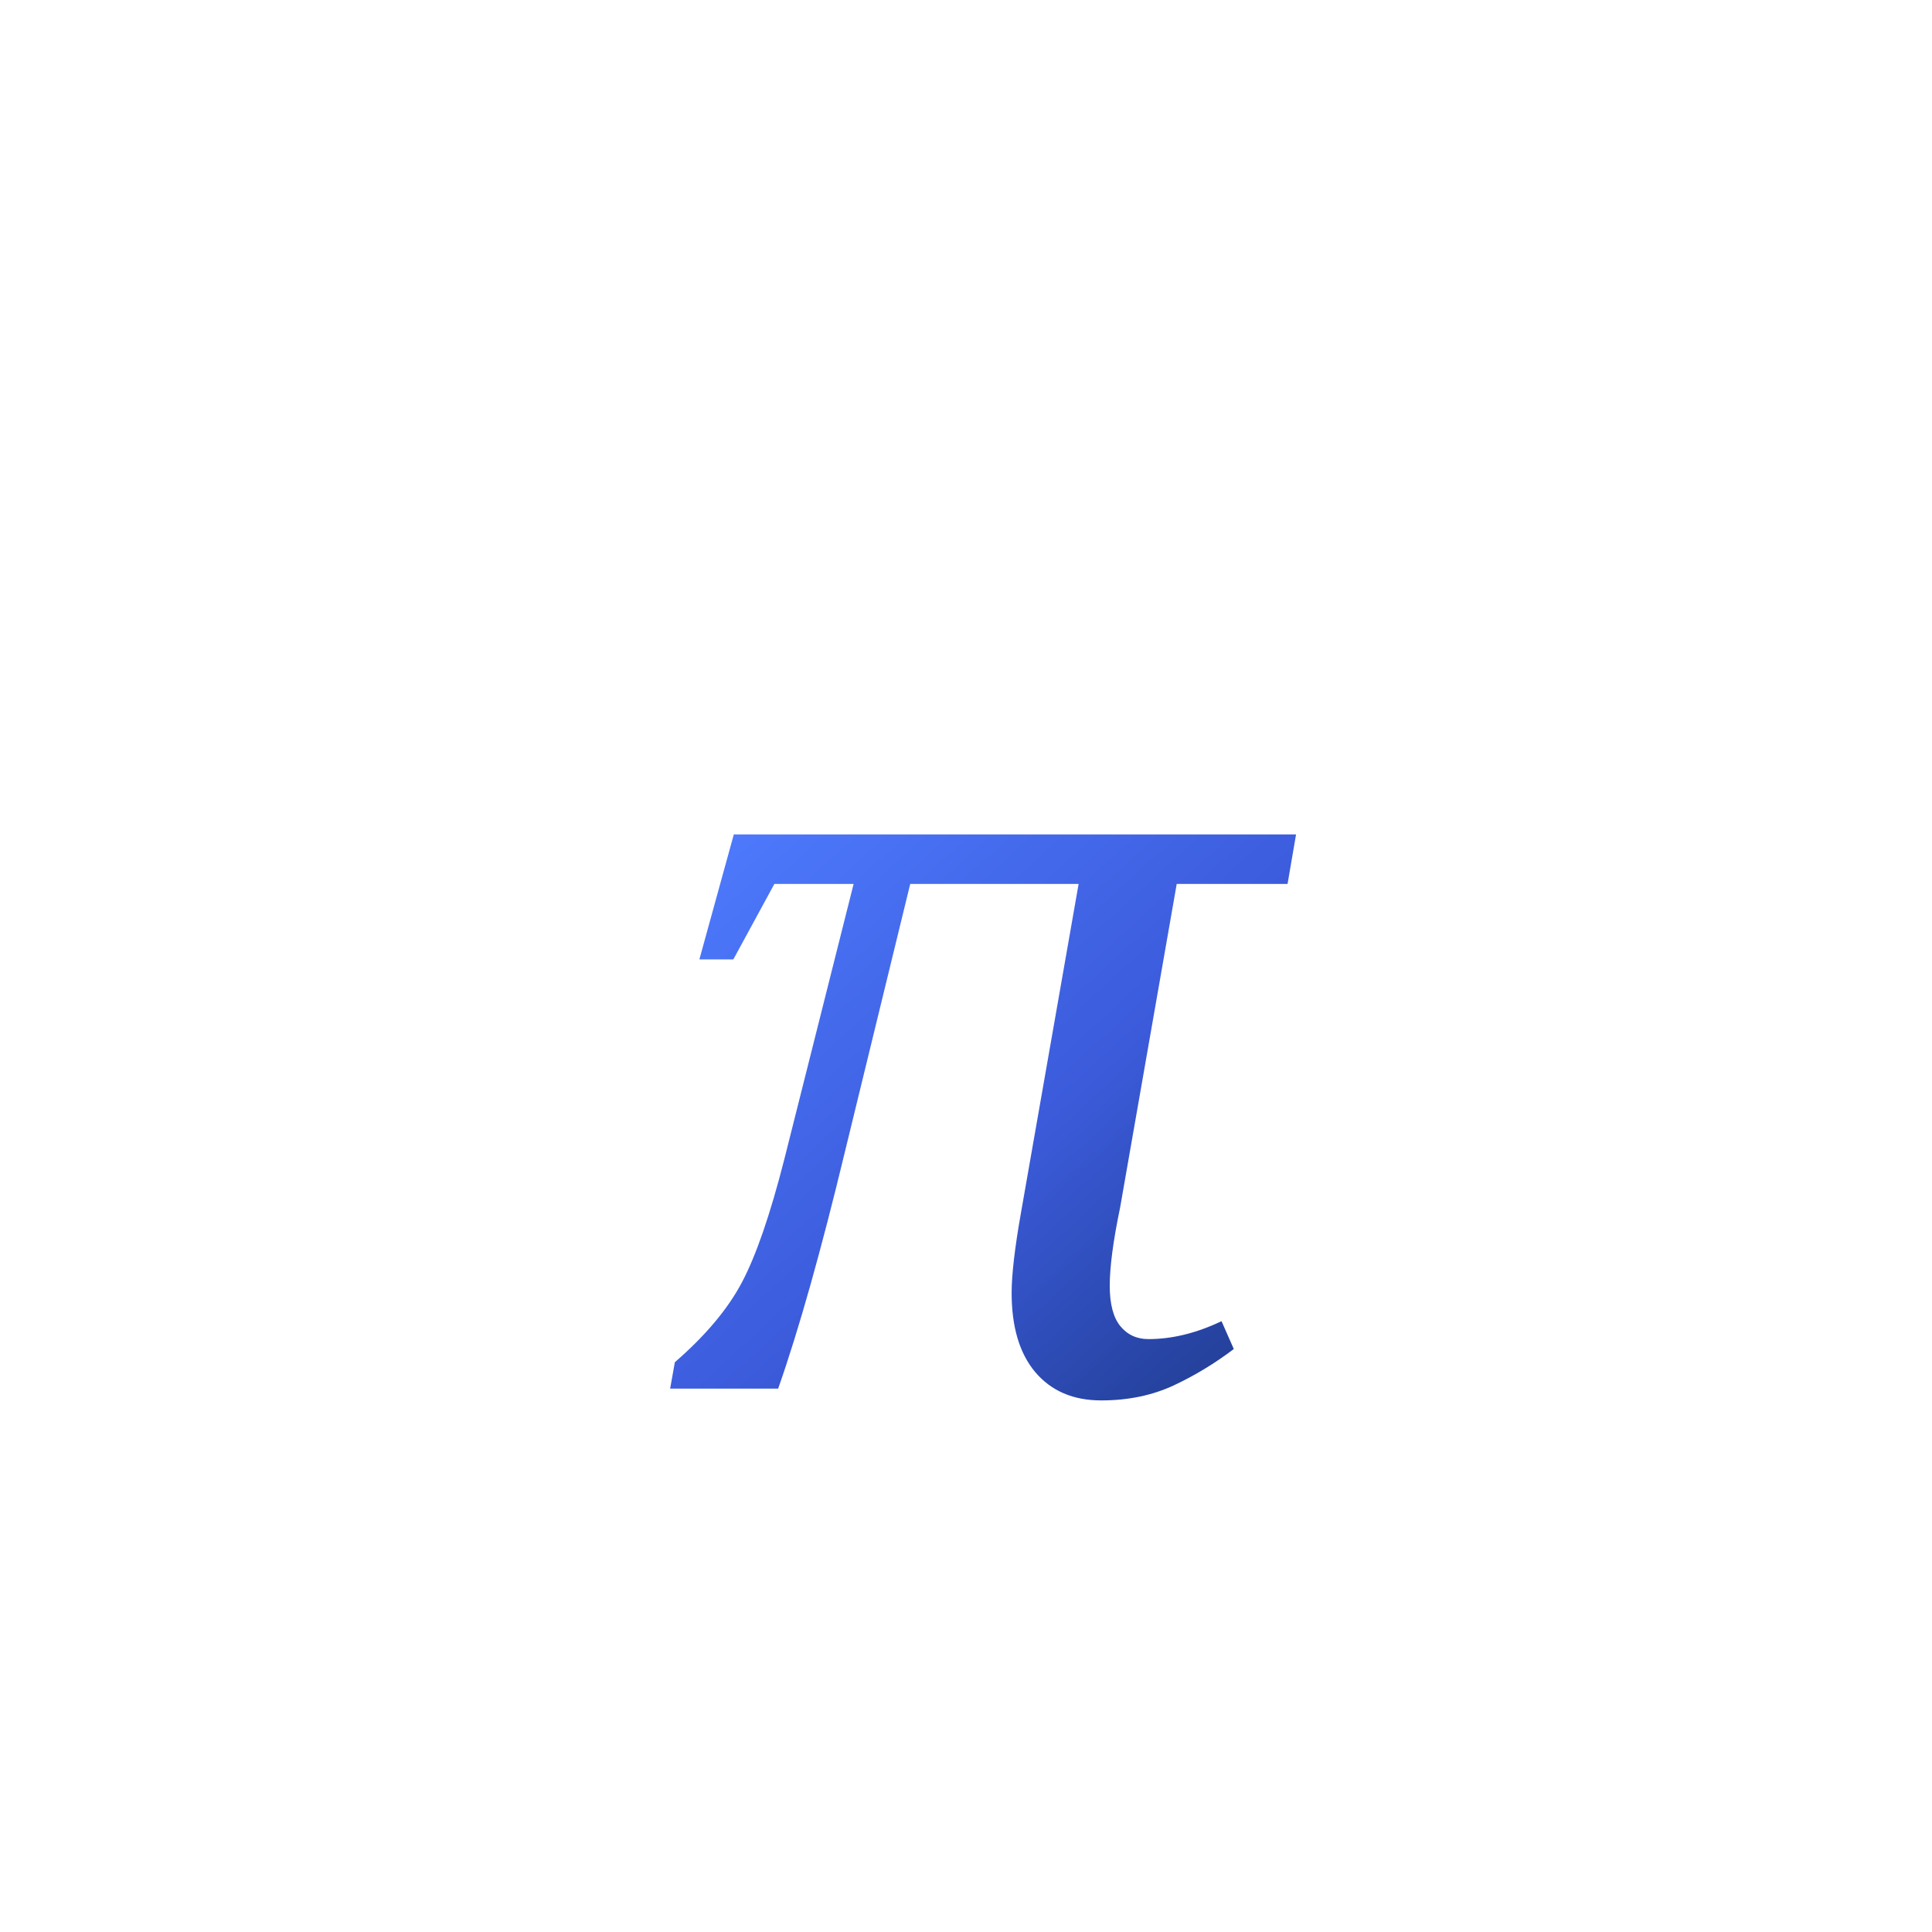
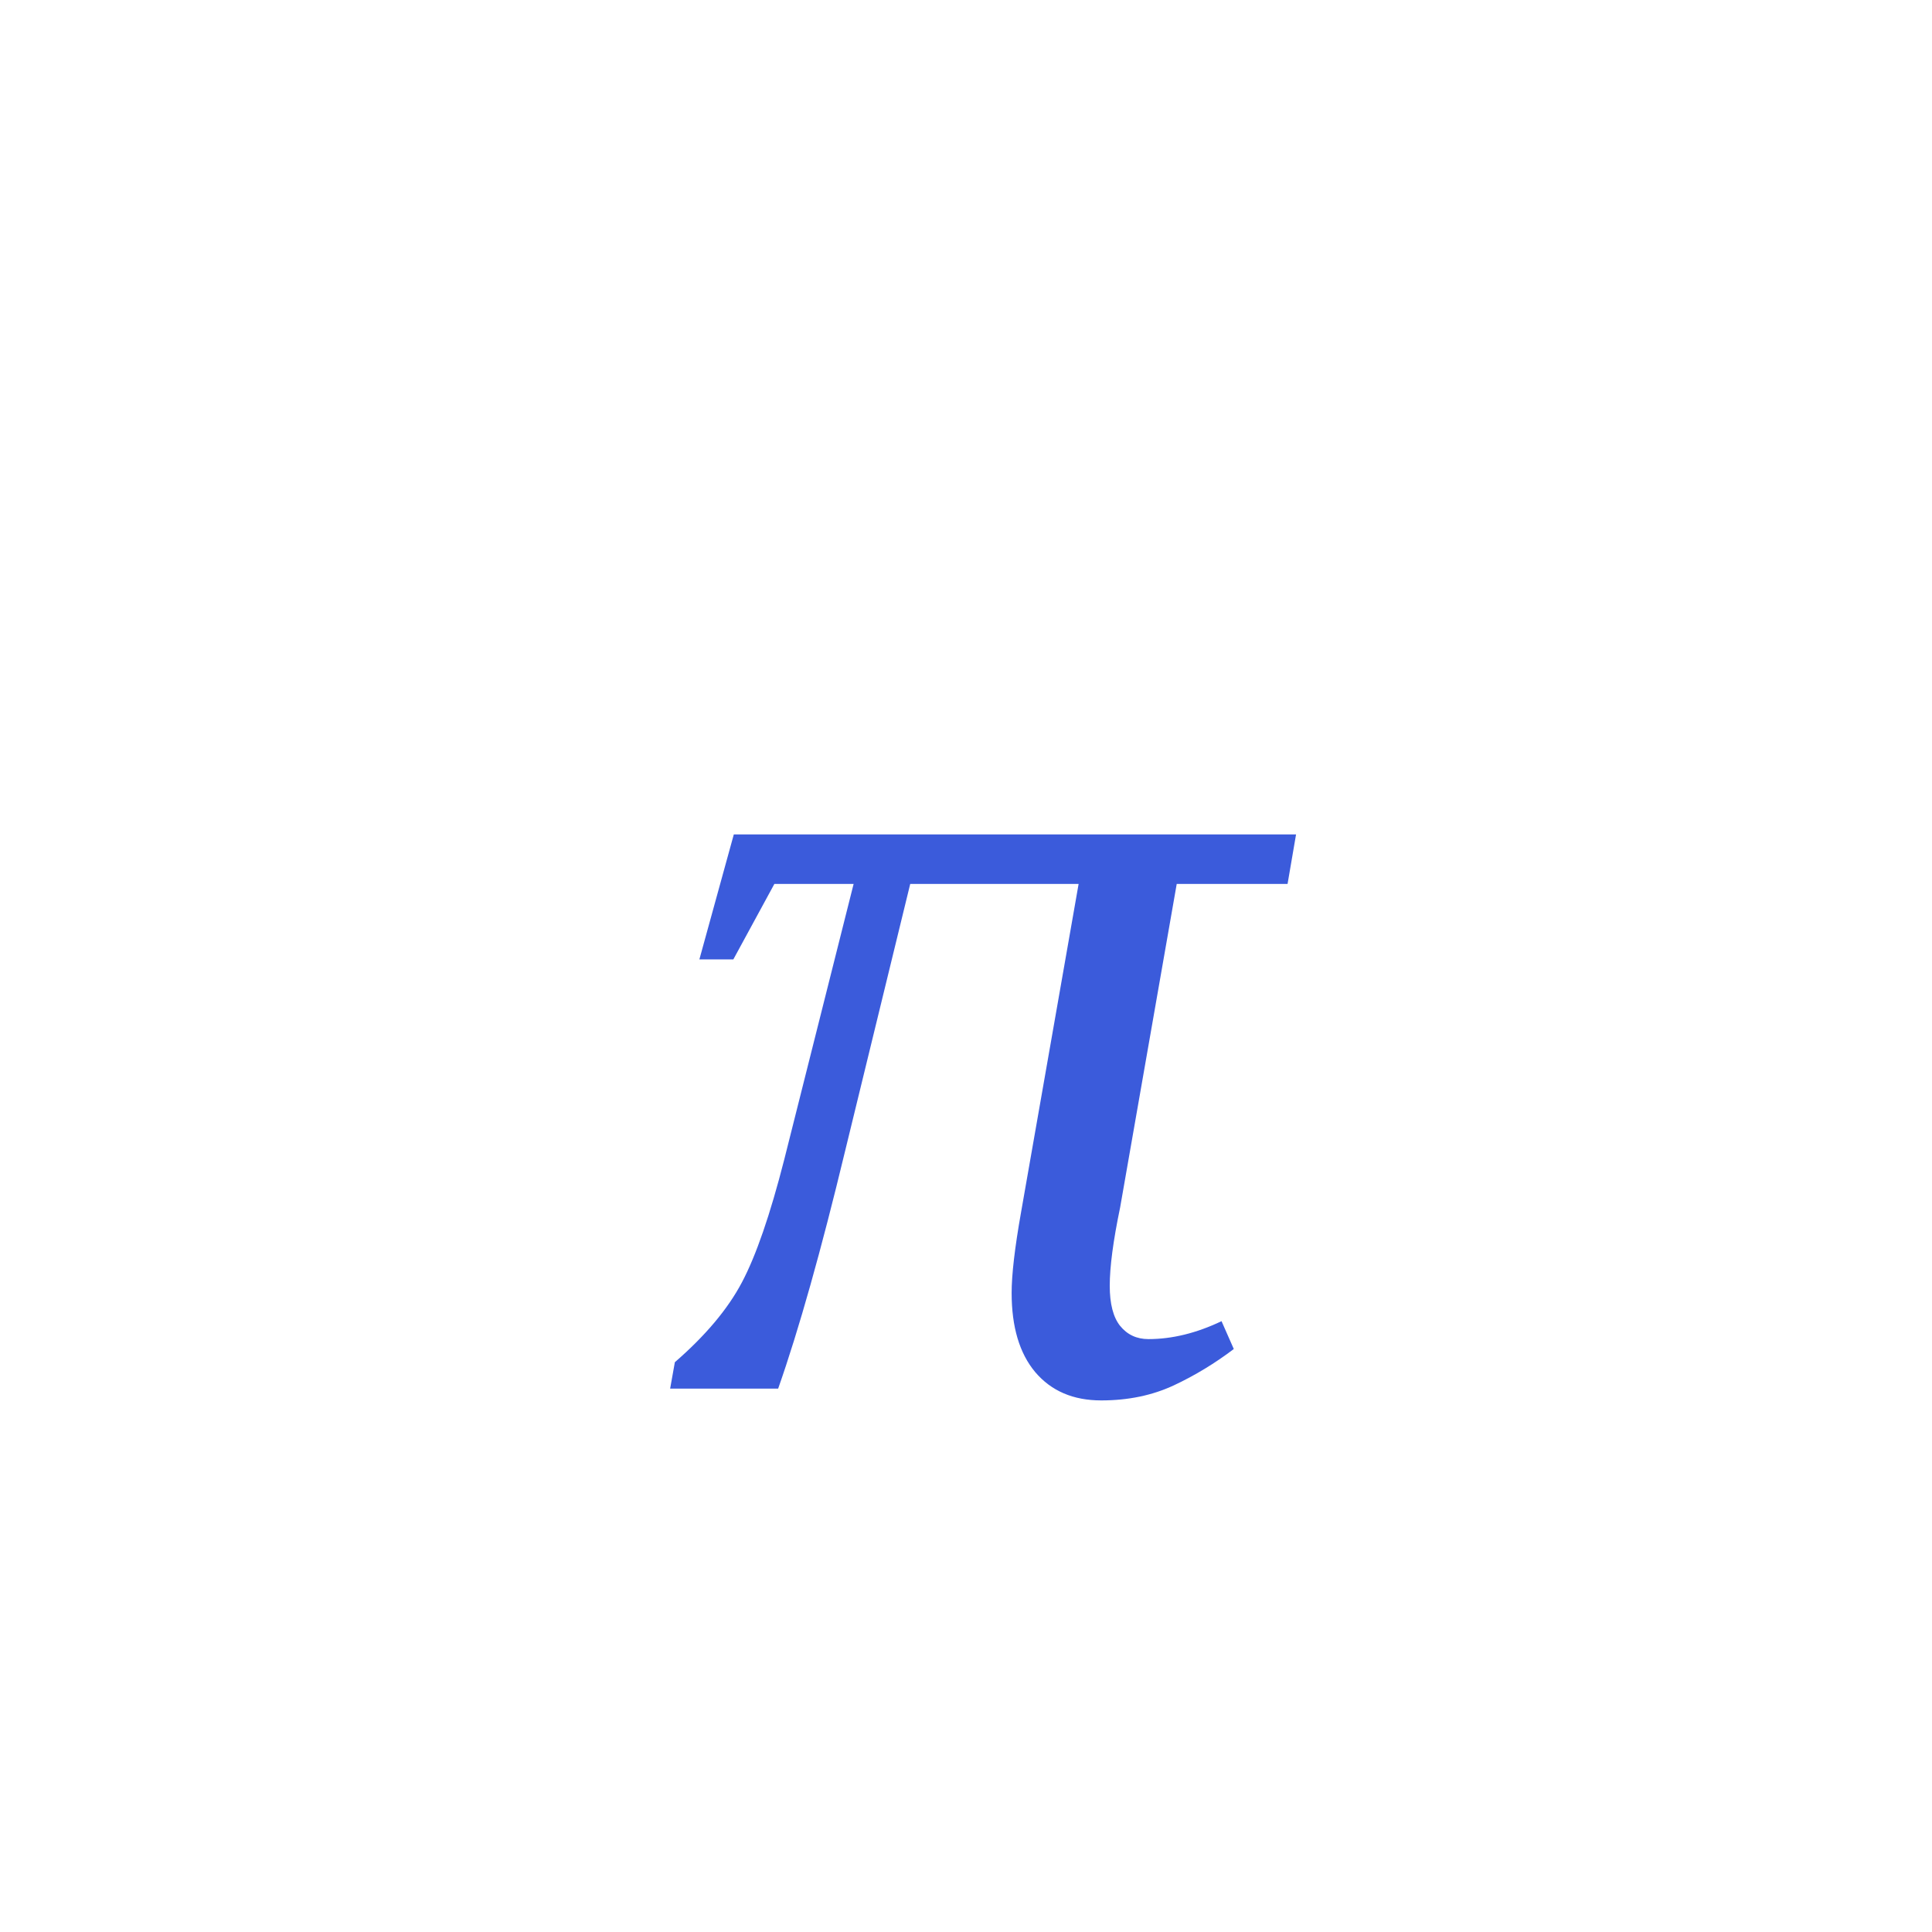
<svg xmlns="http://www.w3.org/2000/svg" viewBox="0 0 64 64" width="64" height="64" role="img" aria-label="MetAPI">
-   <defs>
-     <linearGradient id="metapi-favicon-gradient" x1="0" y1="0" x2="1" y2="1">
-       <stop offset="0" stop-color="#4f7cff" />
-       <stop offset="0.55" stop-color="#3b5bdb" />
-       <stop offset="1" stop-color="#1e3a8a" />
-     </linearGradient>
-   </defs>
-   <text x="32" y="46" text-anchor="middle" font-family="Georgia, 'Times New Roman', 'Noto Serif', serif" font-size="40" font-style="italic" fill="url(#metapi-favicon-gradient)">π</text>
+   <text x="32" y="46" text-anchor="middle" font-family="Georgia, 'Times New Roman', 'Noto Serif', serif" font-size="40" font-style="italic" fill="#3b5bdb">π</text>
</svg>
